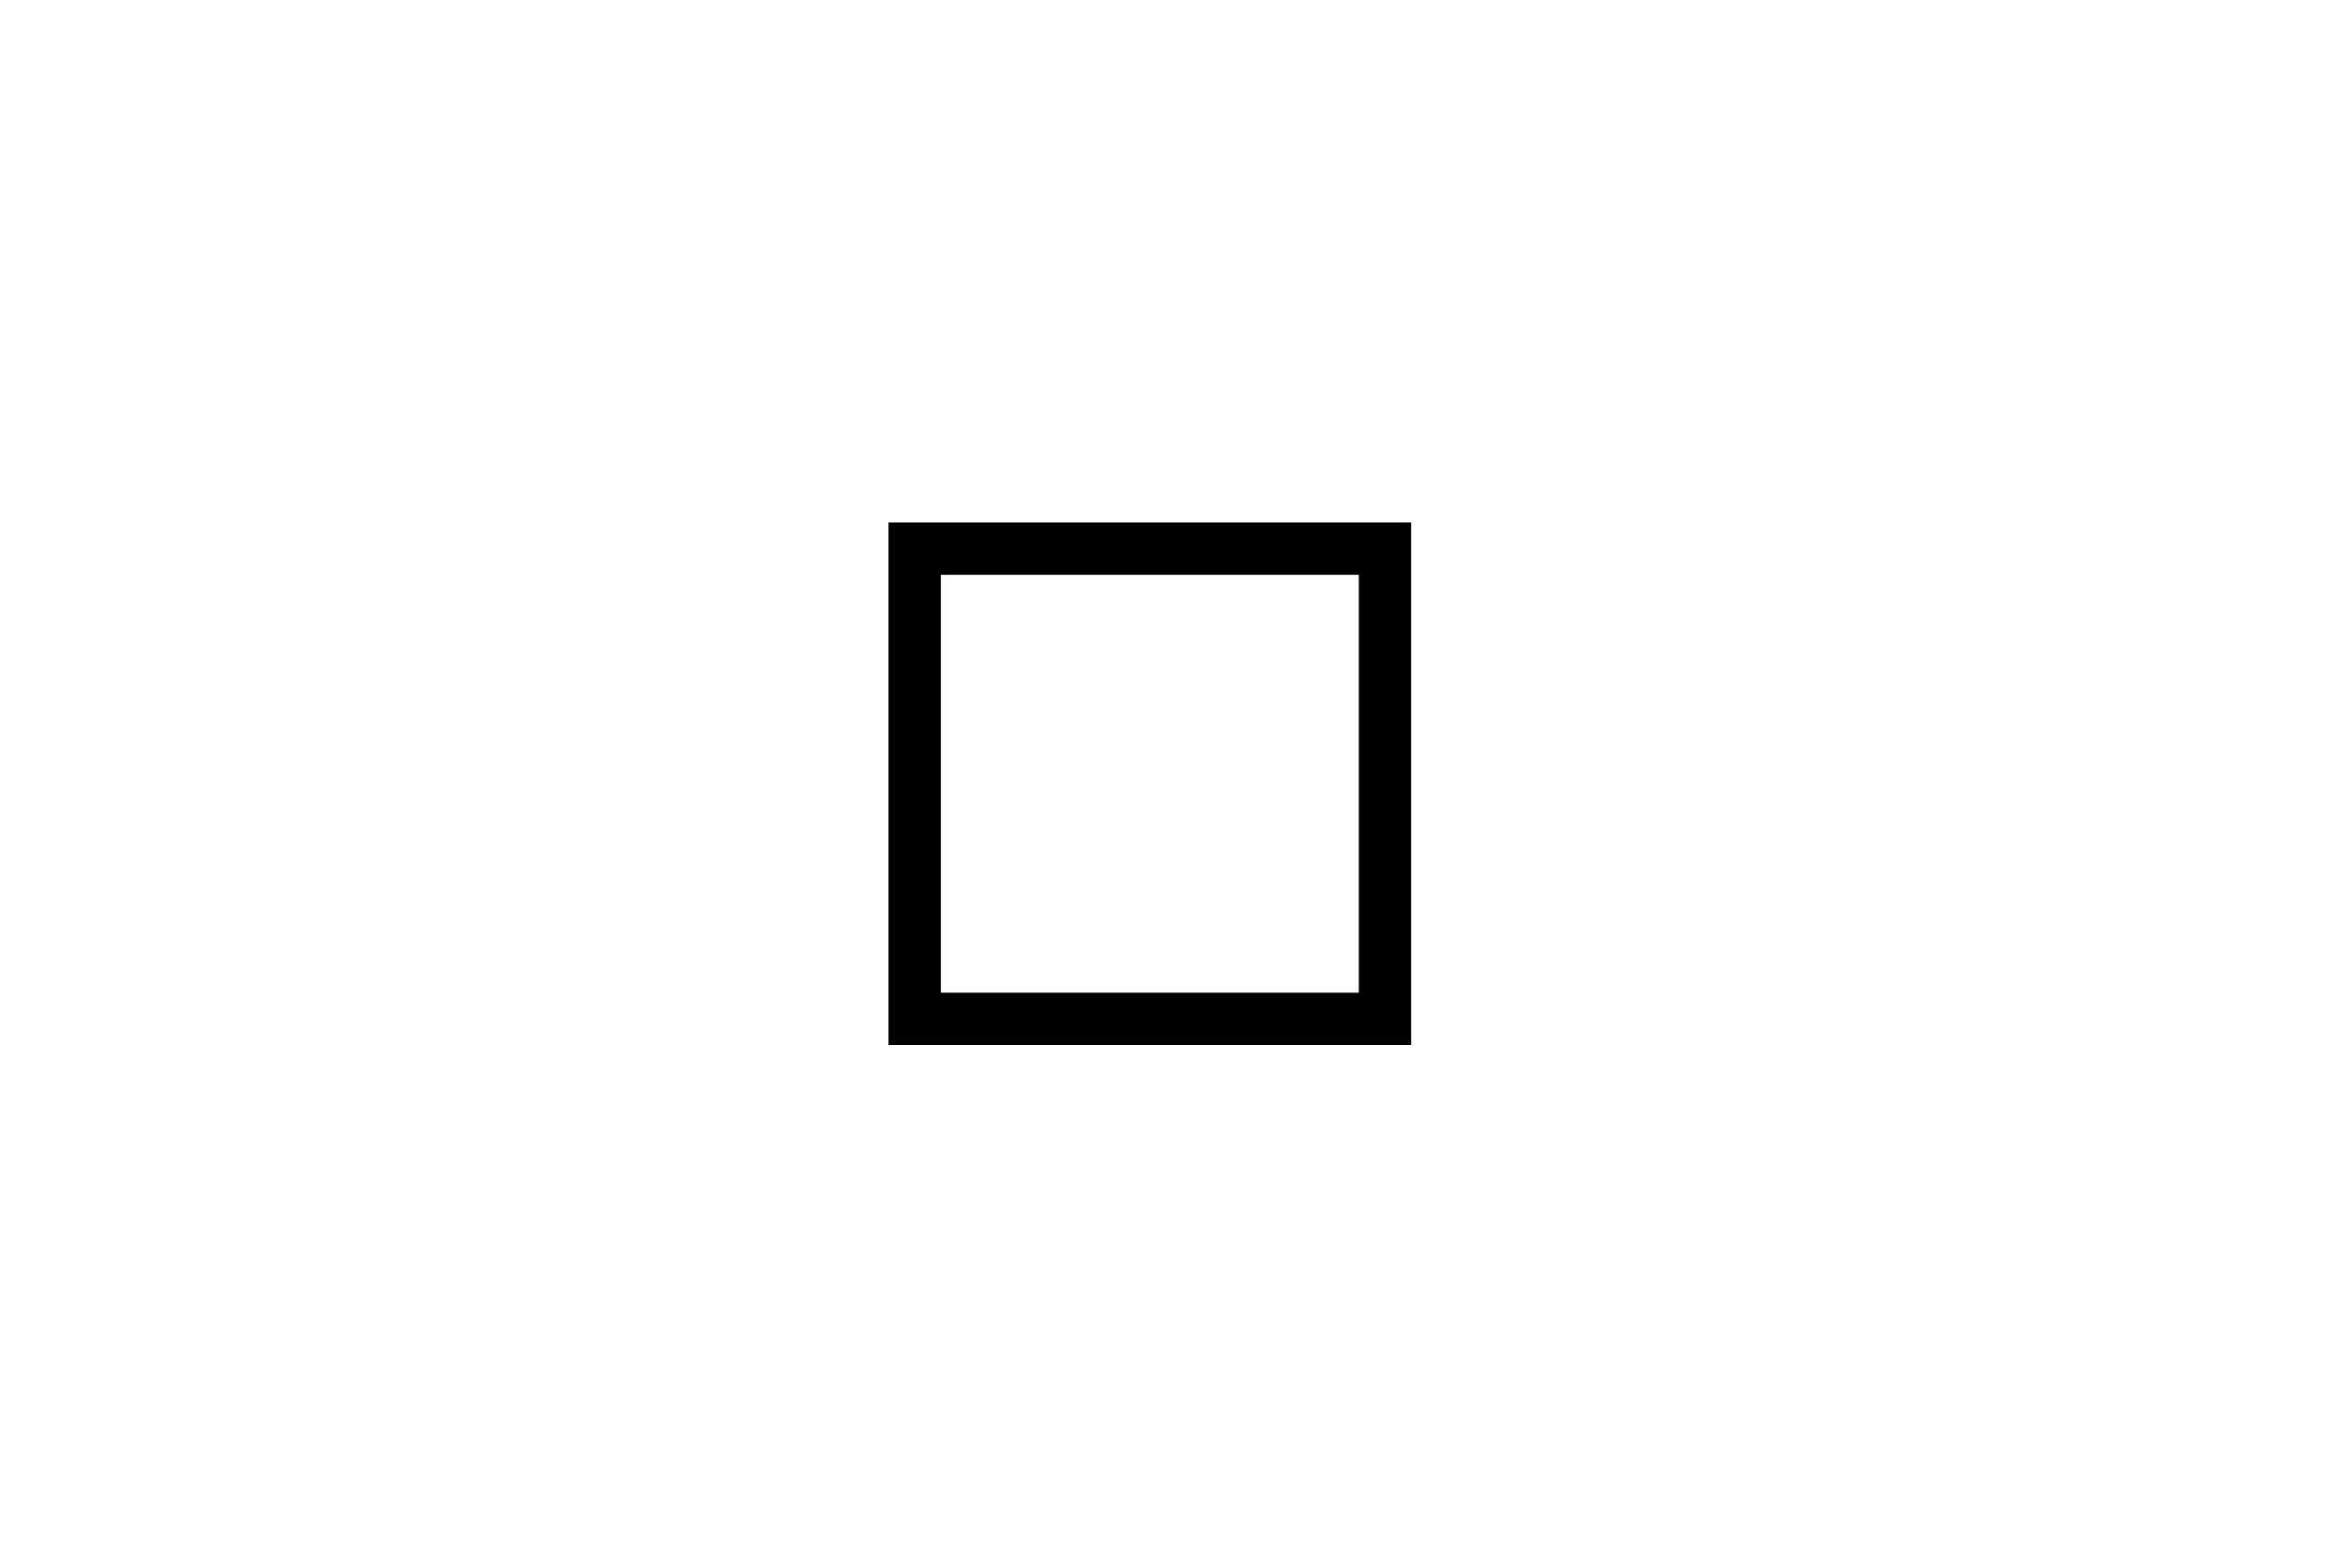
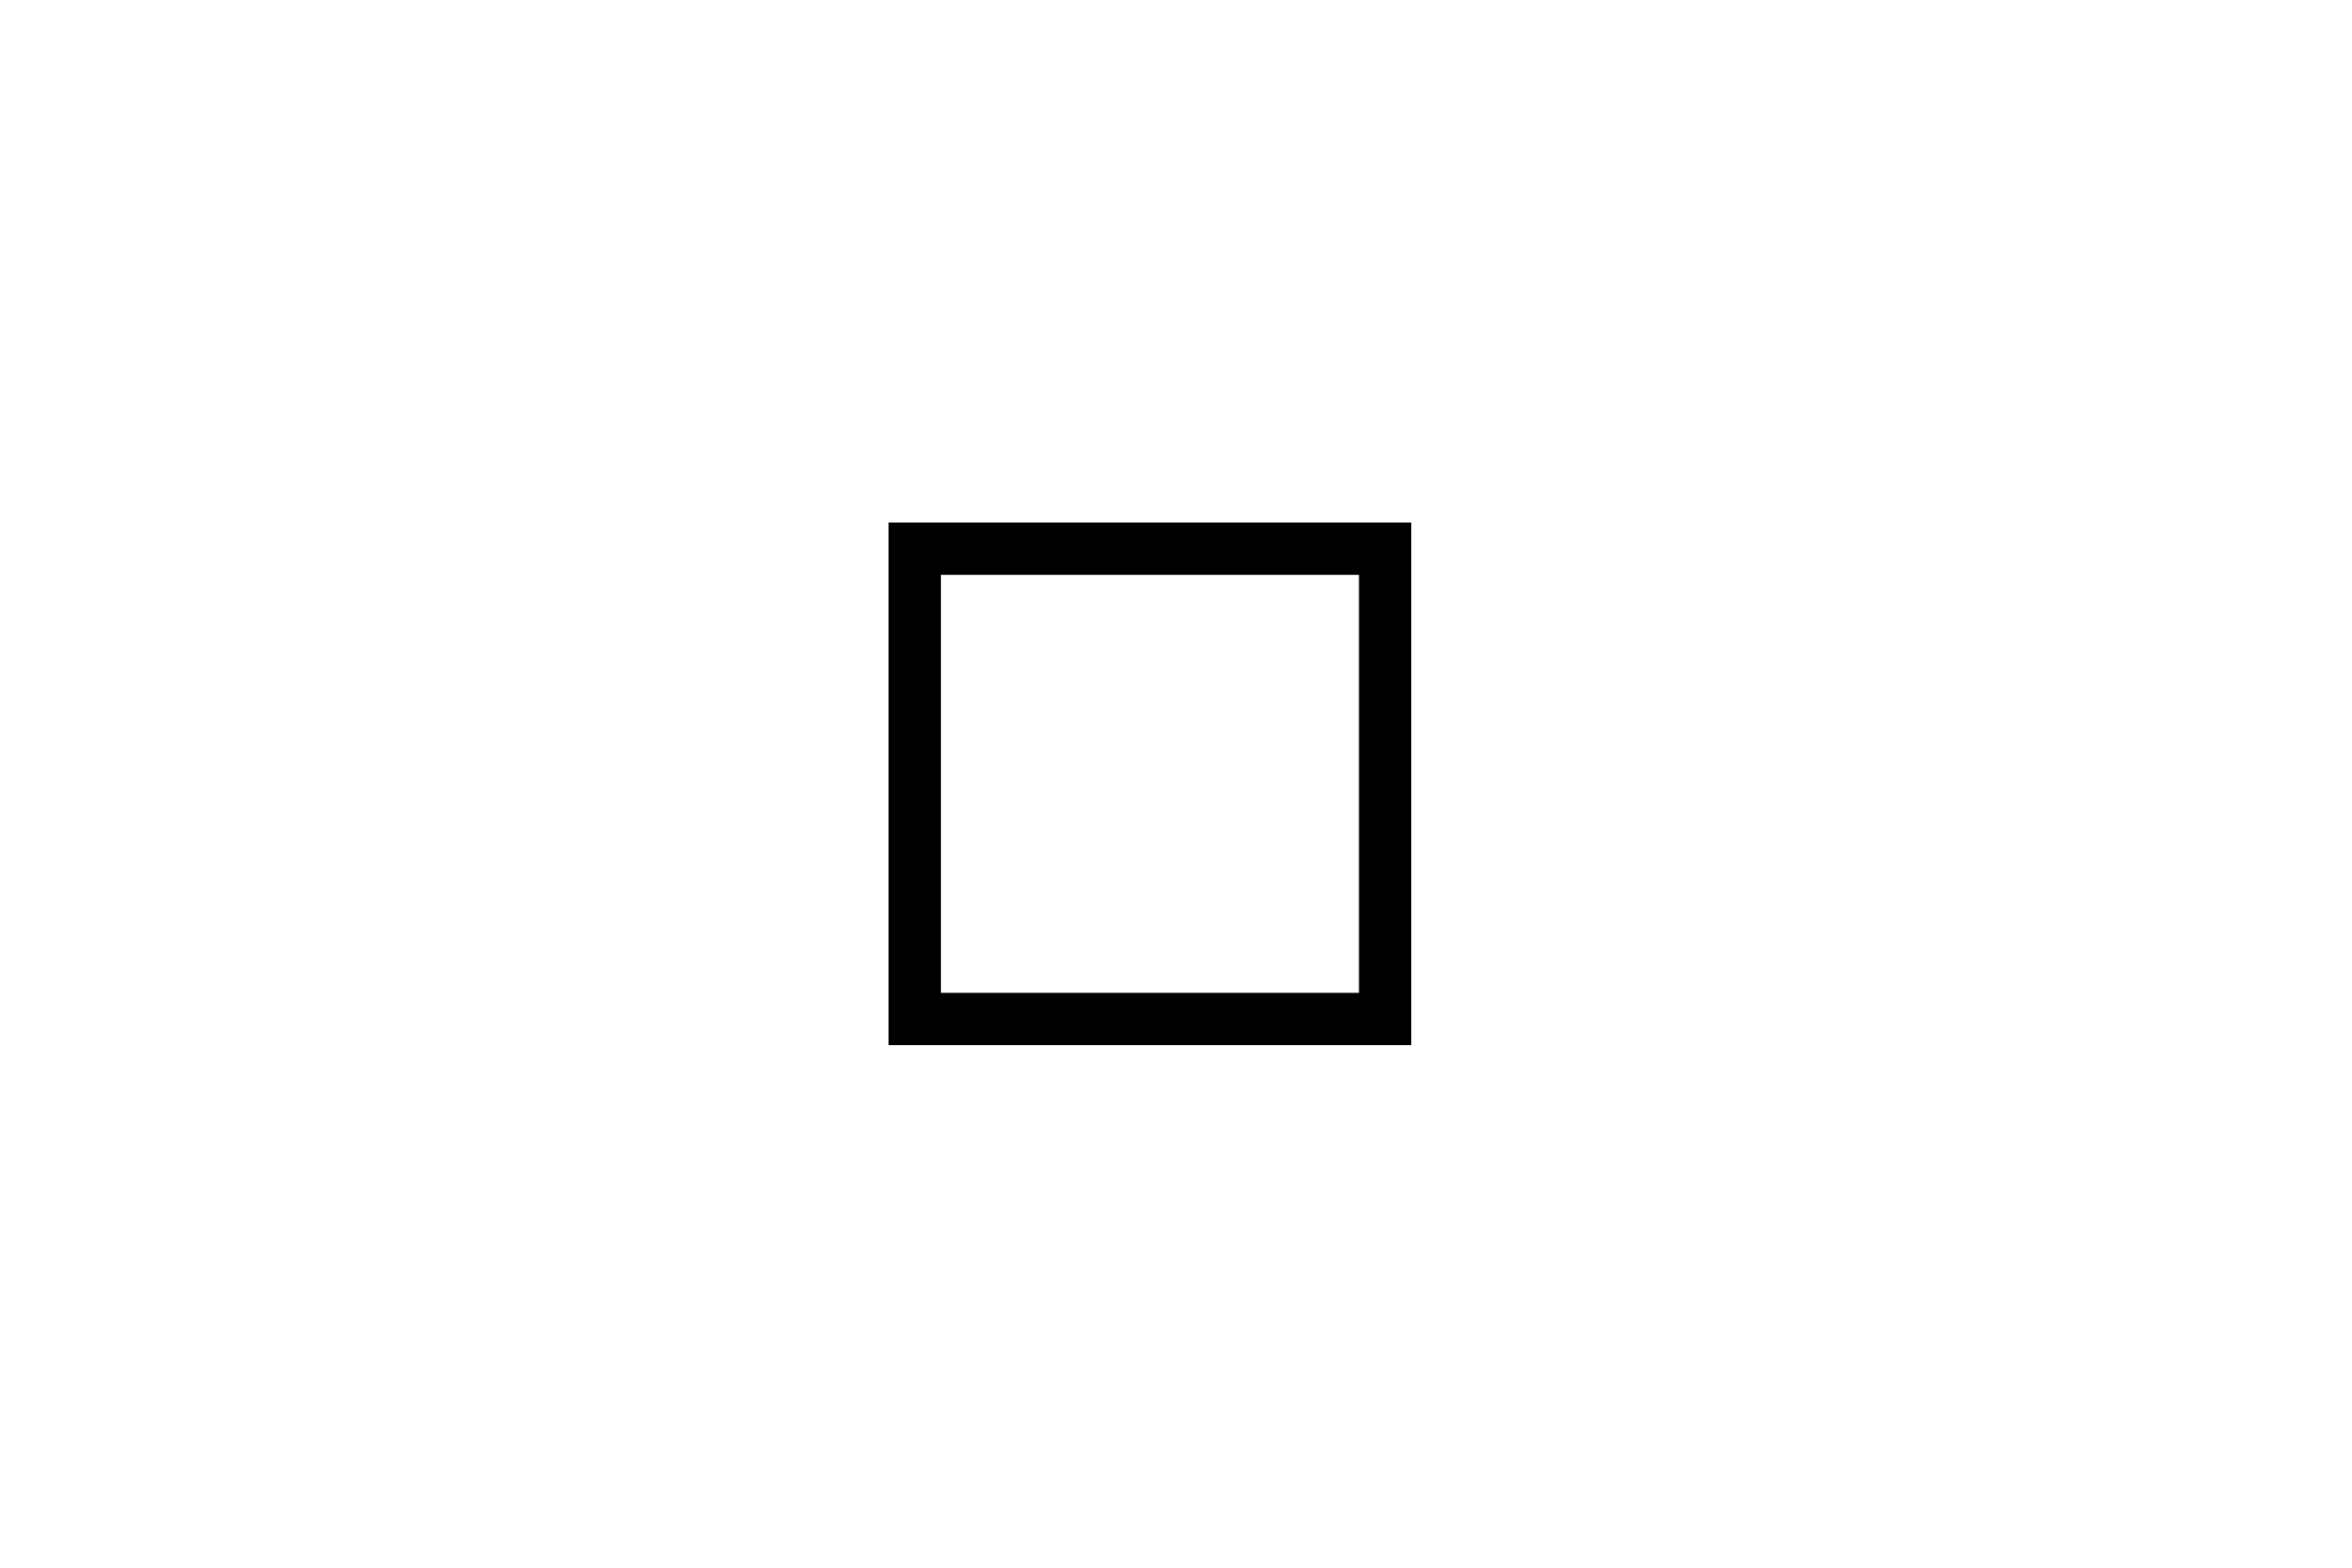
- <svg xmlns="http://www.w3.org/2000/svg" width="45" height="30" version="1.1" viewBox="0 0 11.906 7.938">
-   <rect x="4.63" y="2.778" width="2.381" height="2.381" fill="none" stroke="#000" stroke-width=".265" />
+ <svg xmlns="http://www.w3.org/2000/svg" width="45pt" height="30pt" version="1.1" viewBox="0 0 15.875 10.583">
+   <rect x="6.174" y="3.704" width="3.175" height="3.175" fill="none" stroke="#000" stroke-width=".353" />
</svg>
